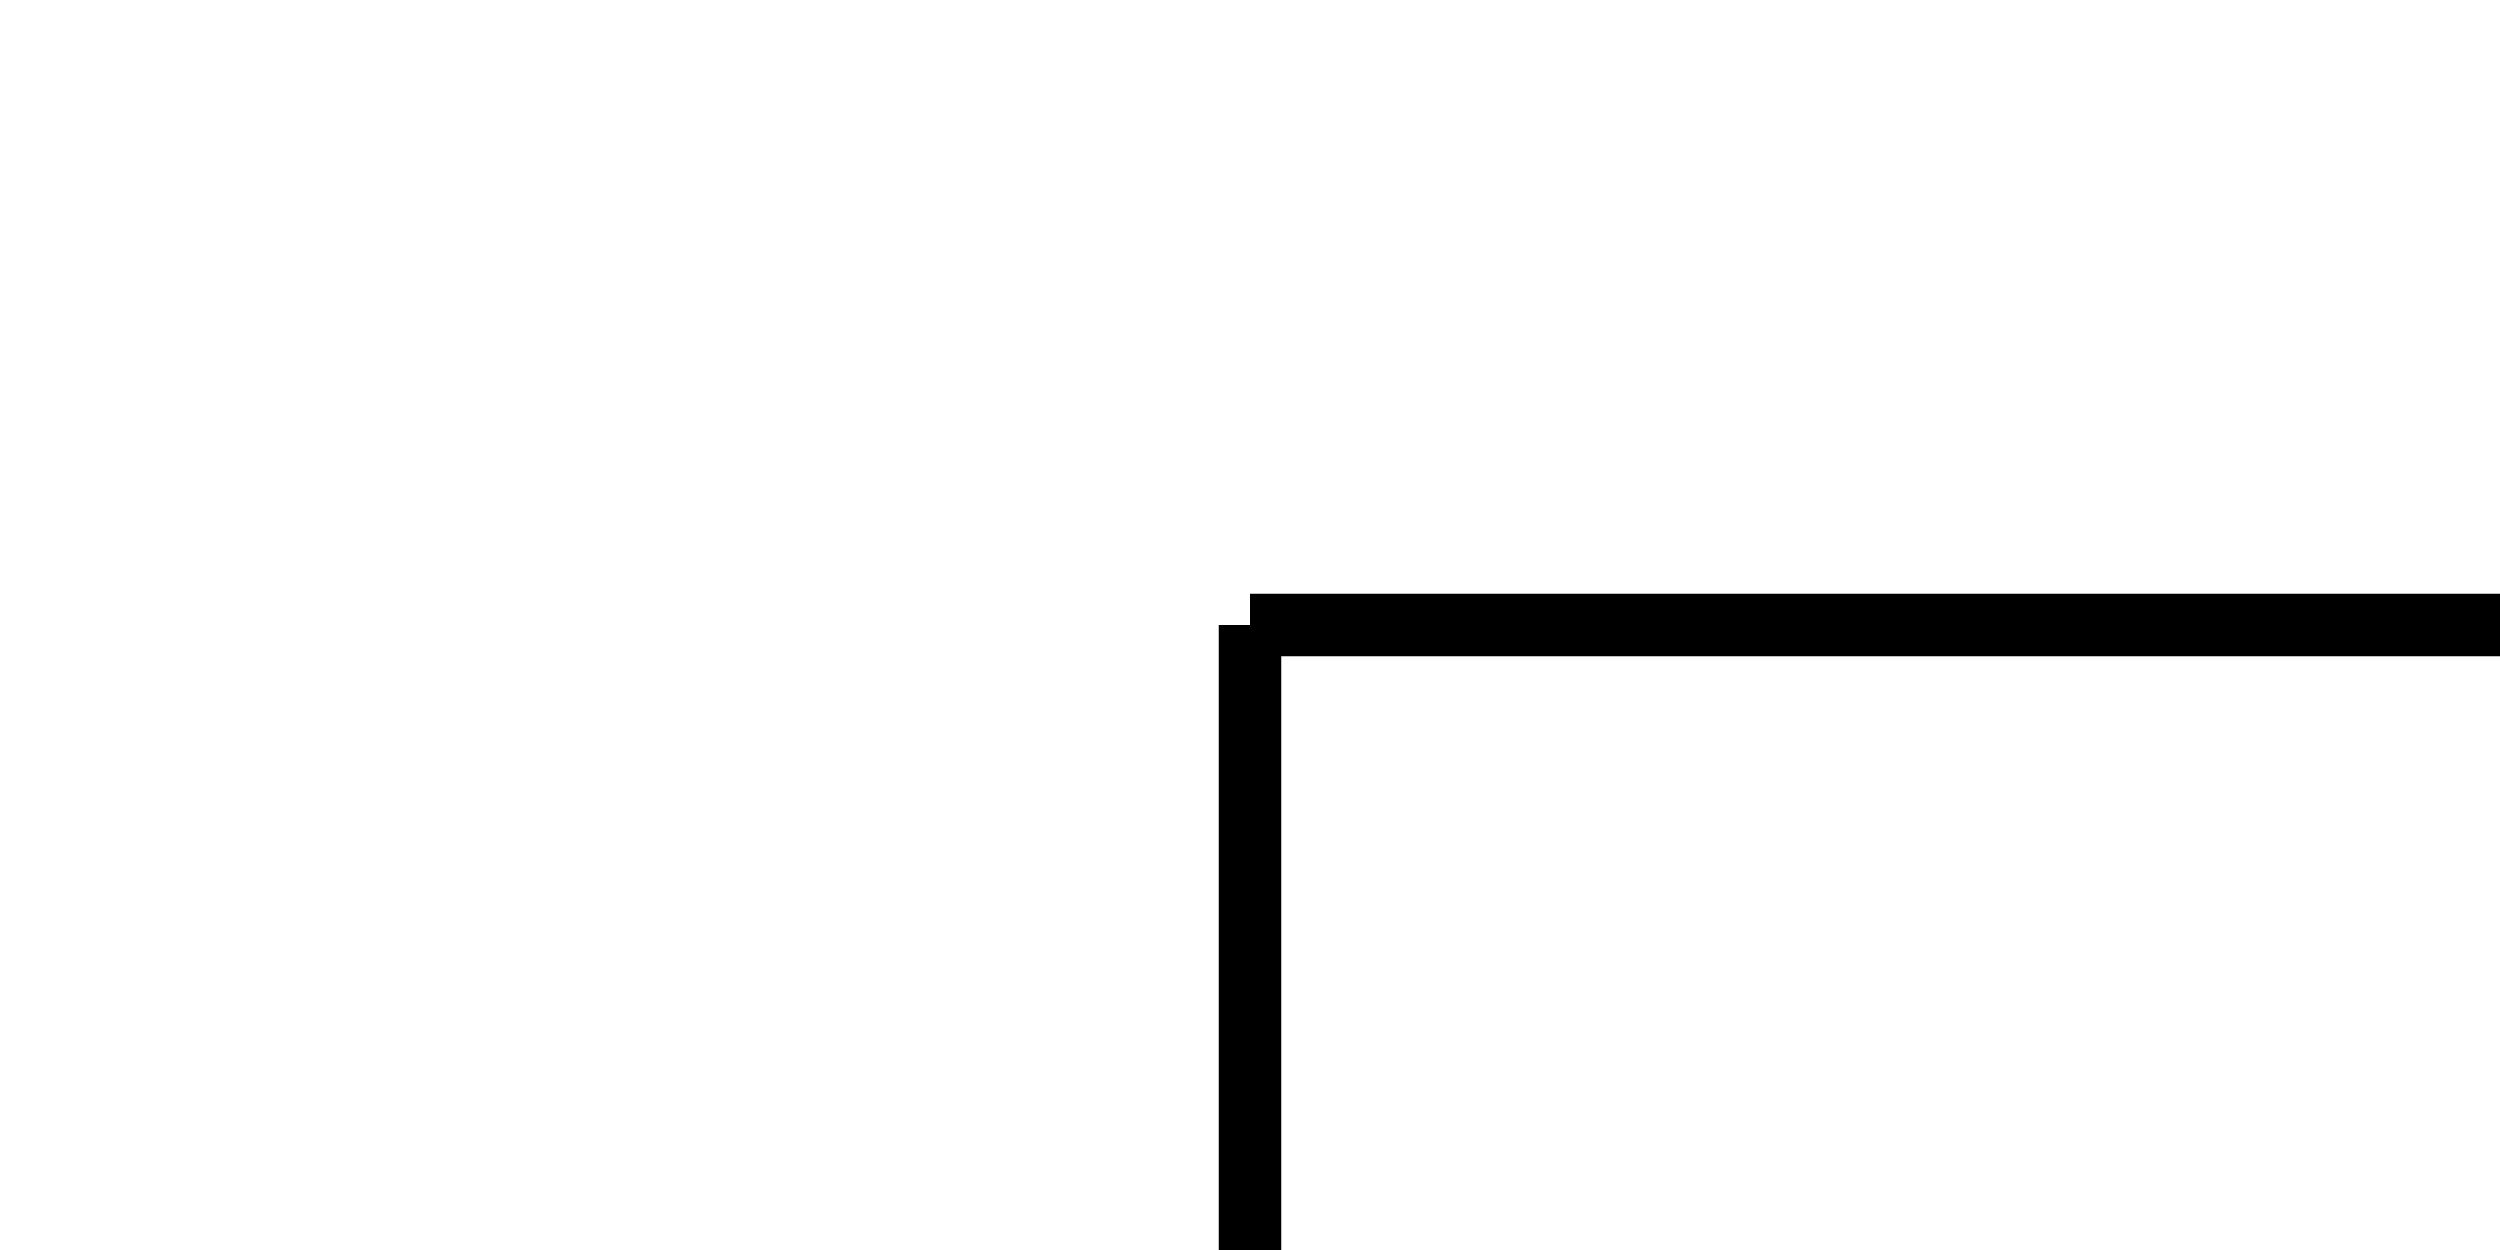
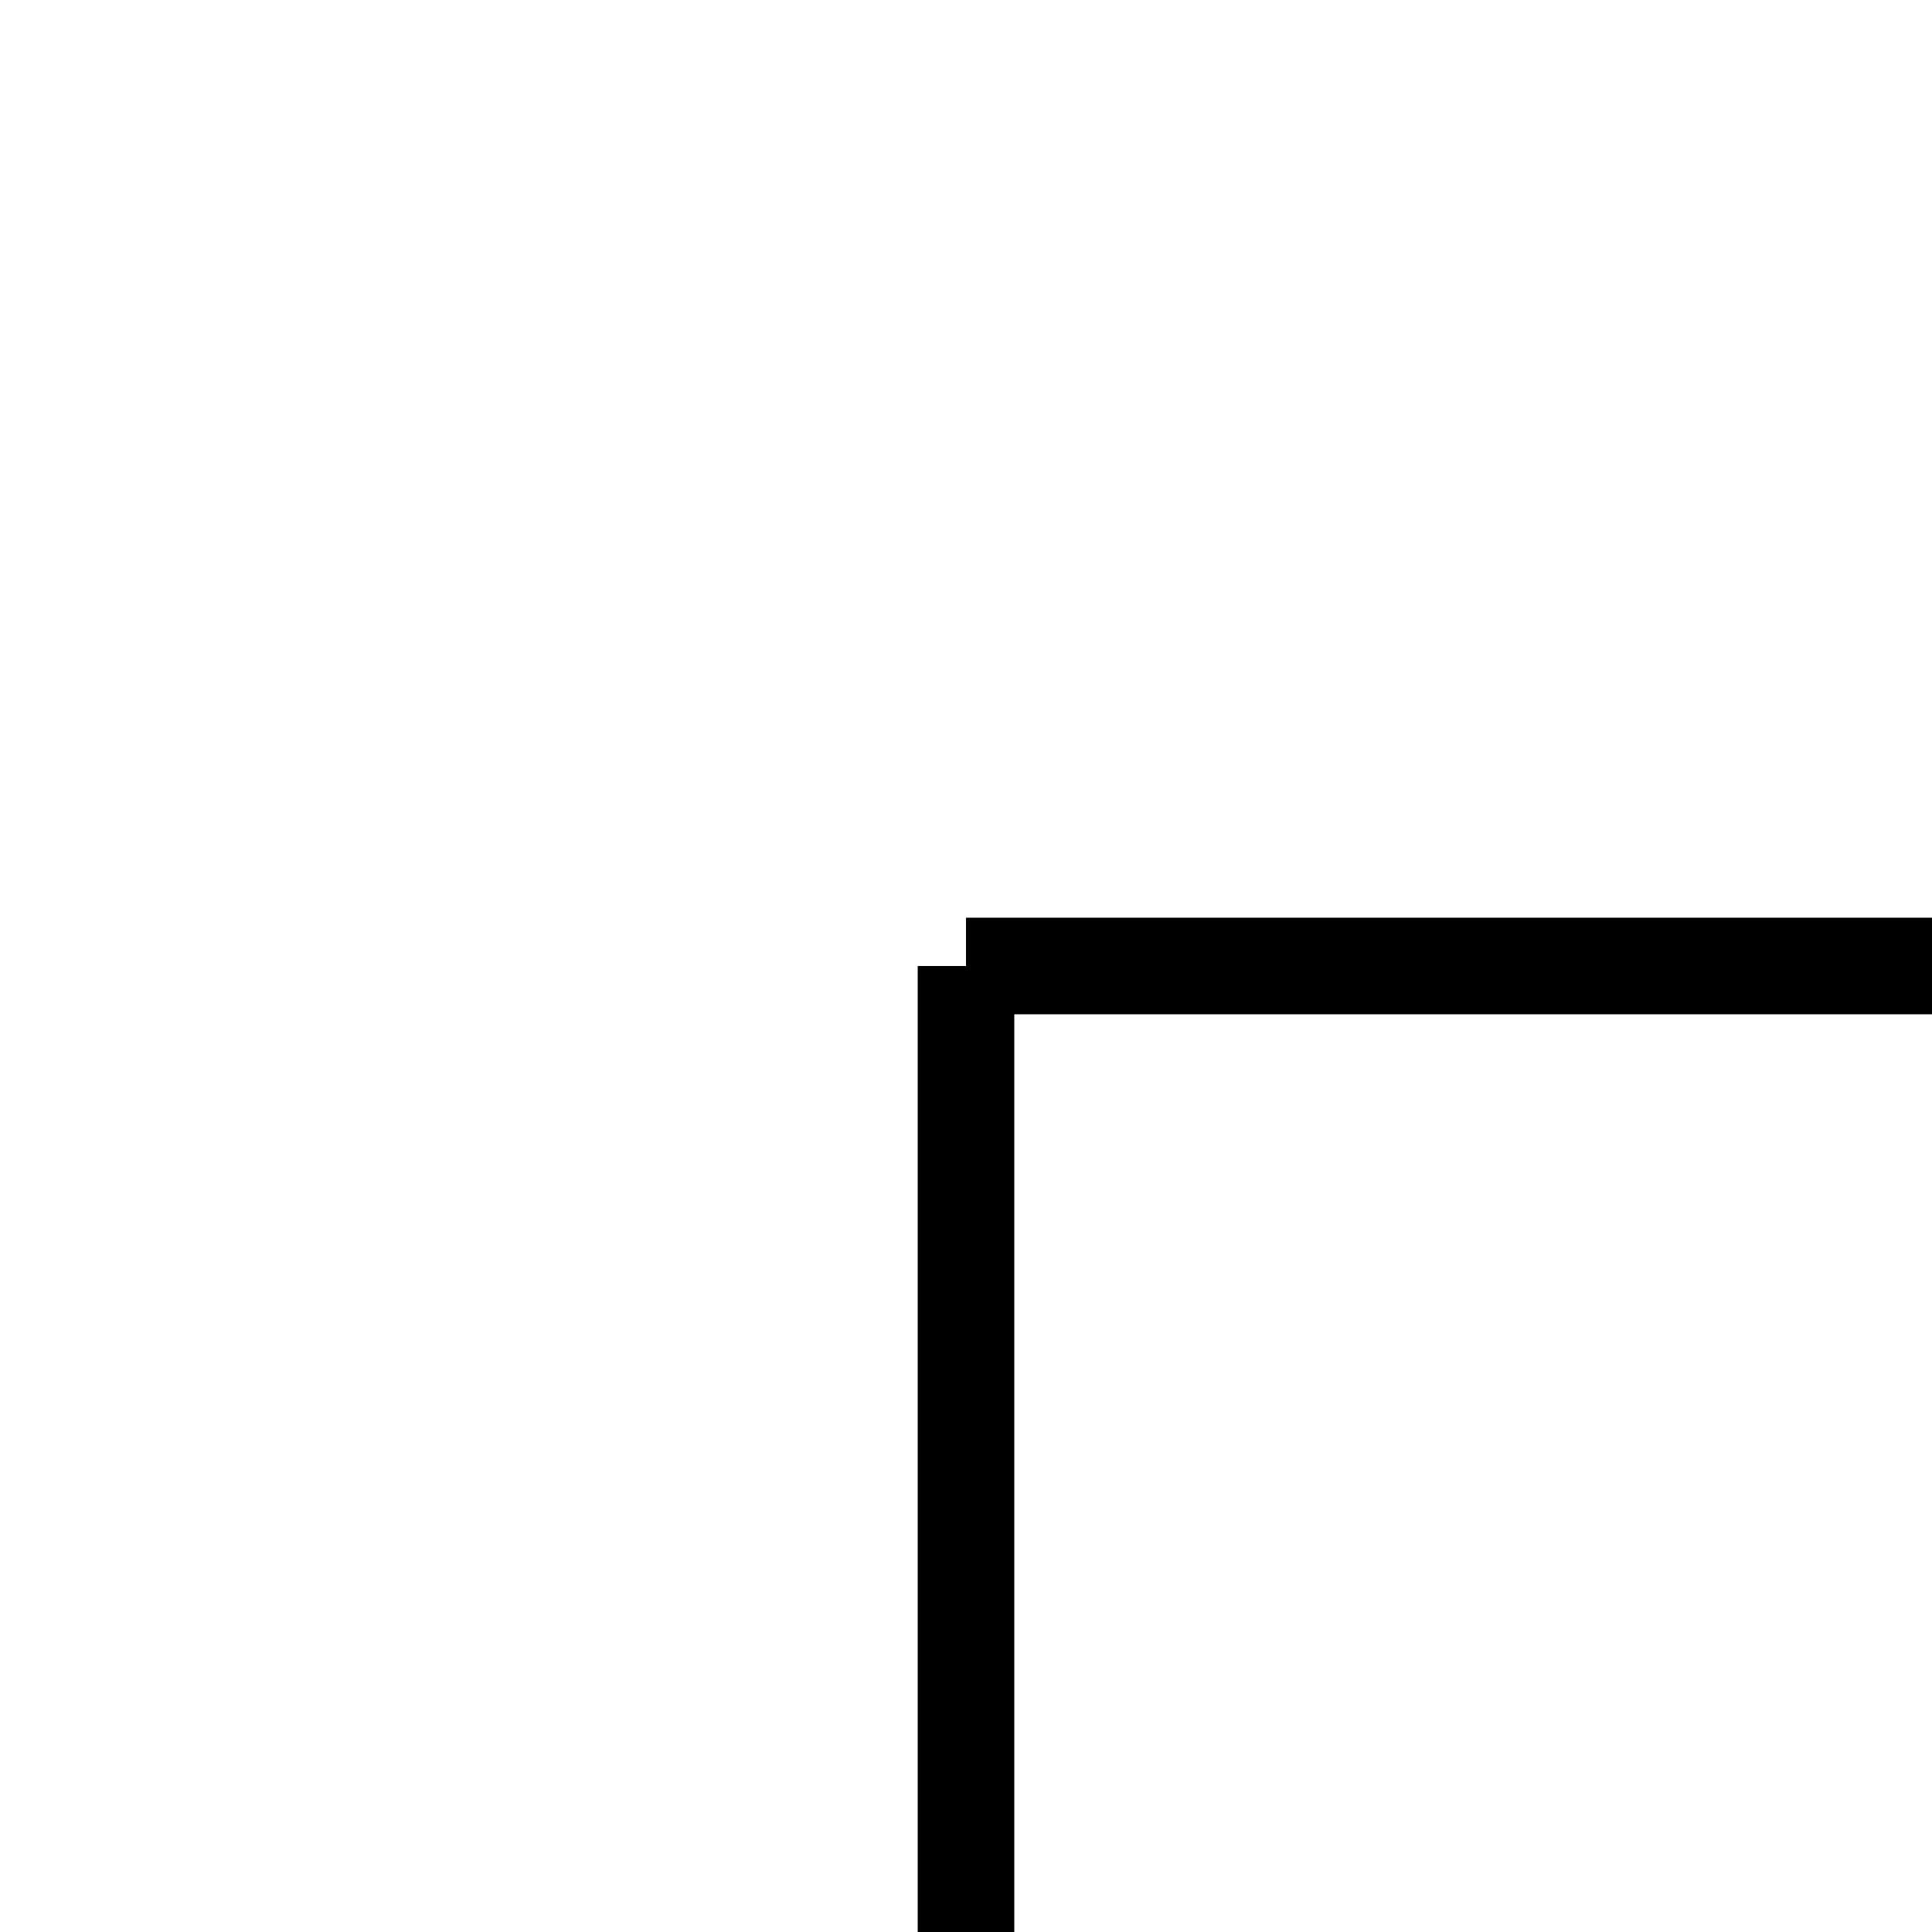
- <svg xmlns="http://www.w3.org/2000/svg" width="200" height="100">
-   <line x1="100" y1="50" x2="100" y2="100" style="stroke: black; stroke-width:5" />
-   <line x1="100" y1="50" x2="200" y2="50" style="stroke: black; stroke-width:5" />
+ <svg xmlns="http://www.w3.org/2000/svg" width="100" height="100">
+   <line x1="50" y1="50" x2="50" y2="100" style="stroke: black; stroke-width:5" />
+   <line x1="50" y1="50" x2="100" y2="50" style="stroke: black; stroke-width:5" />
</svg>
